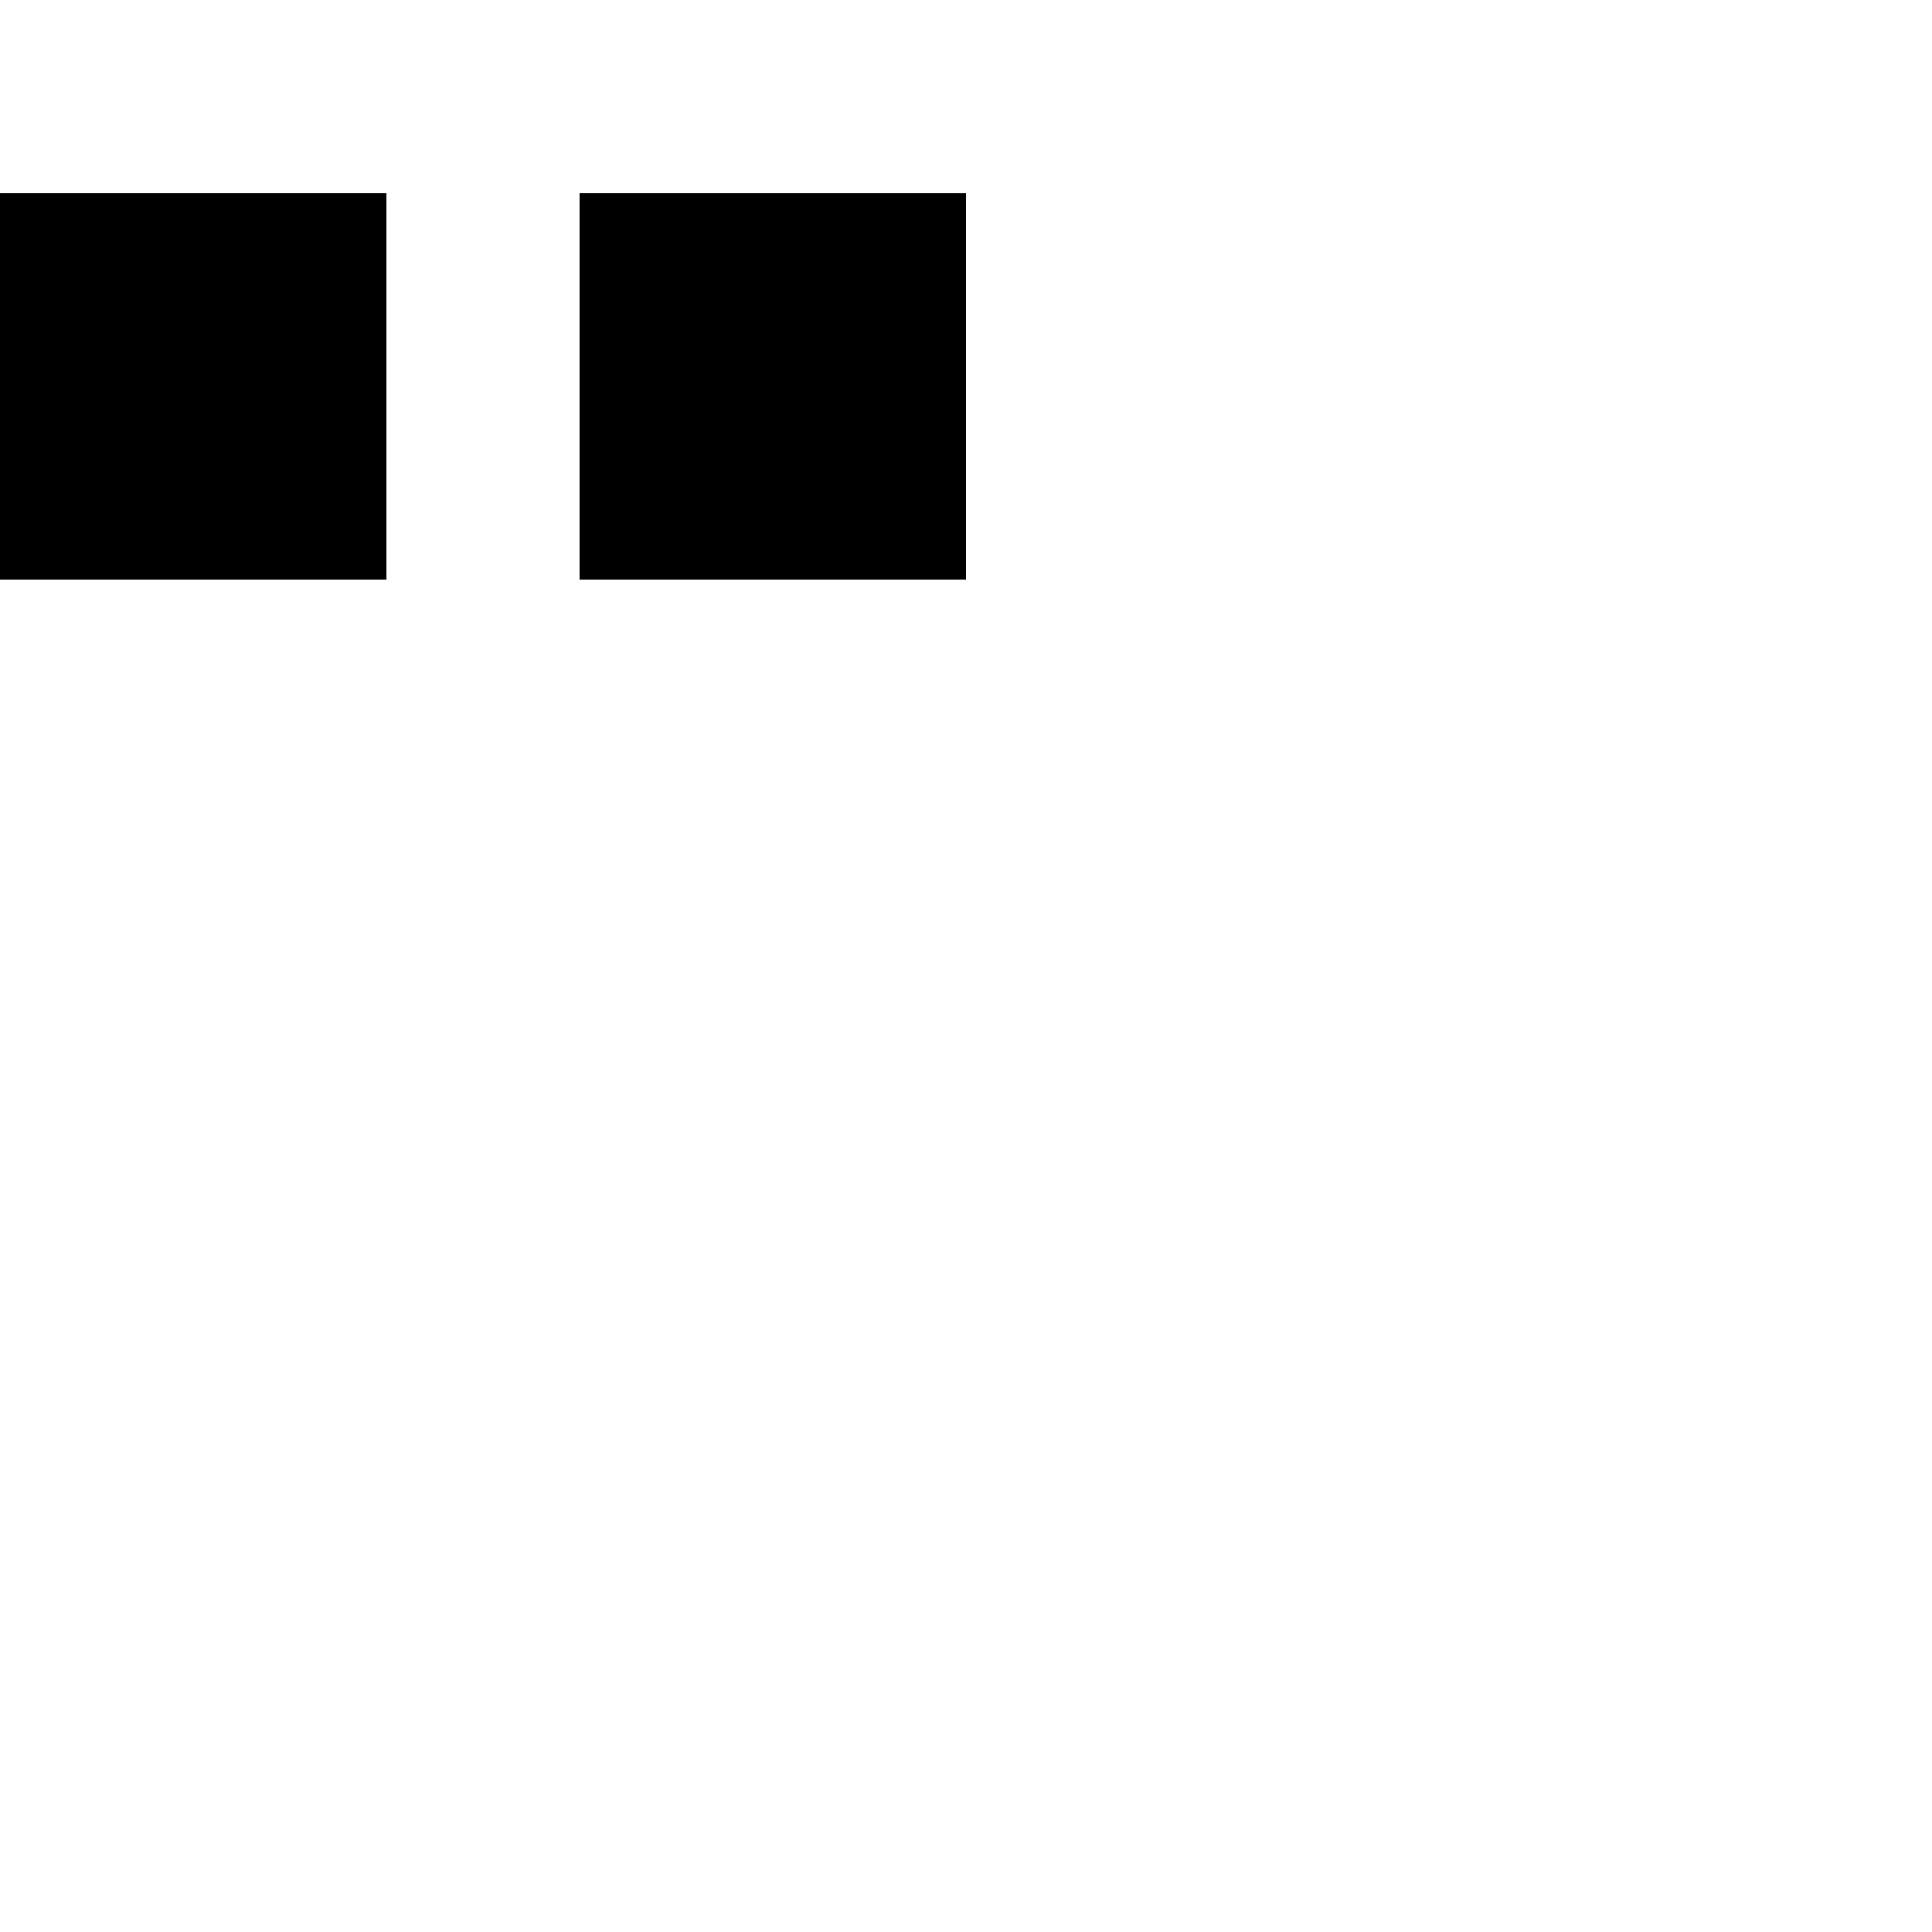
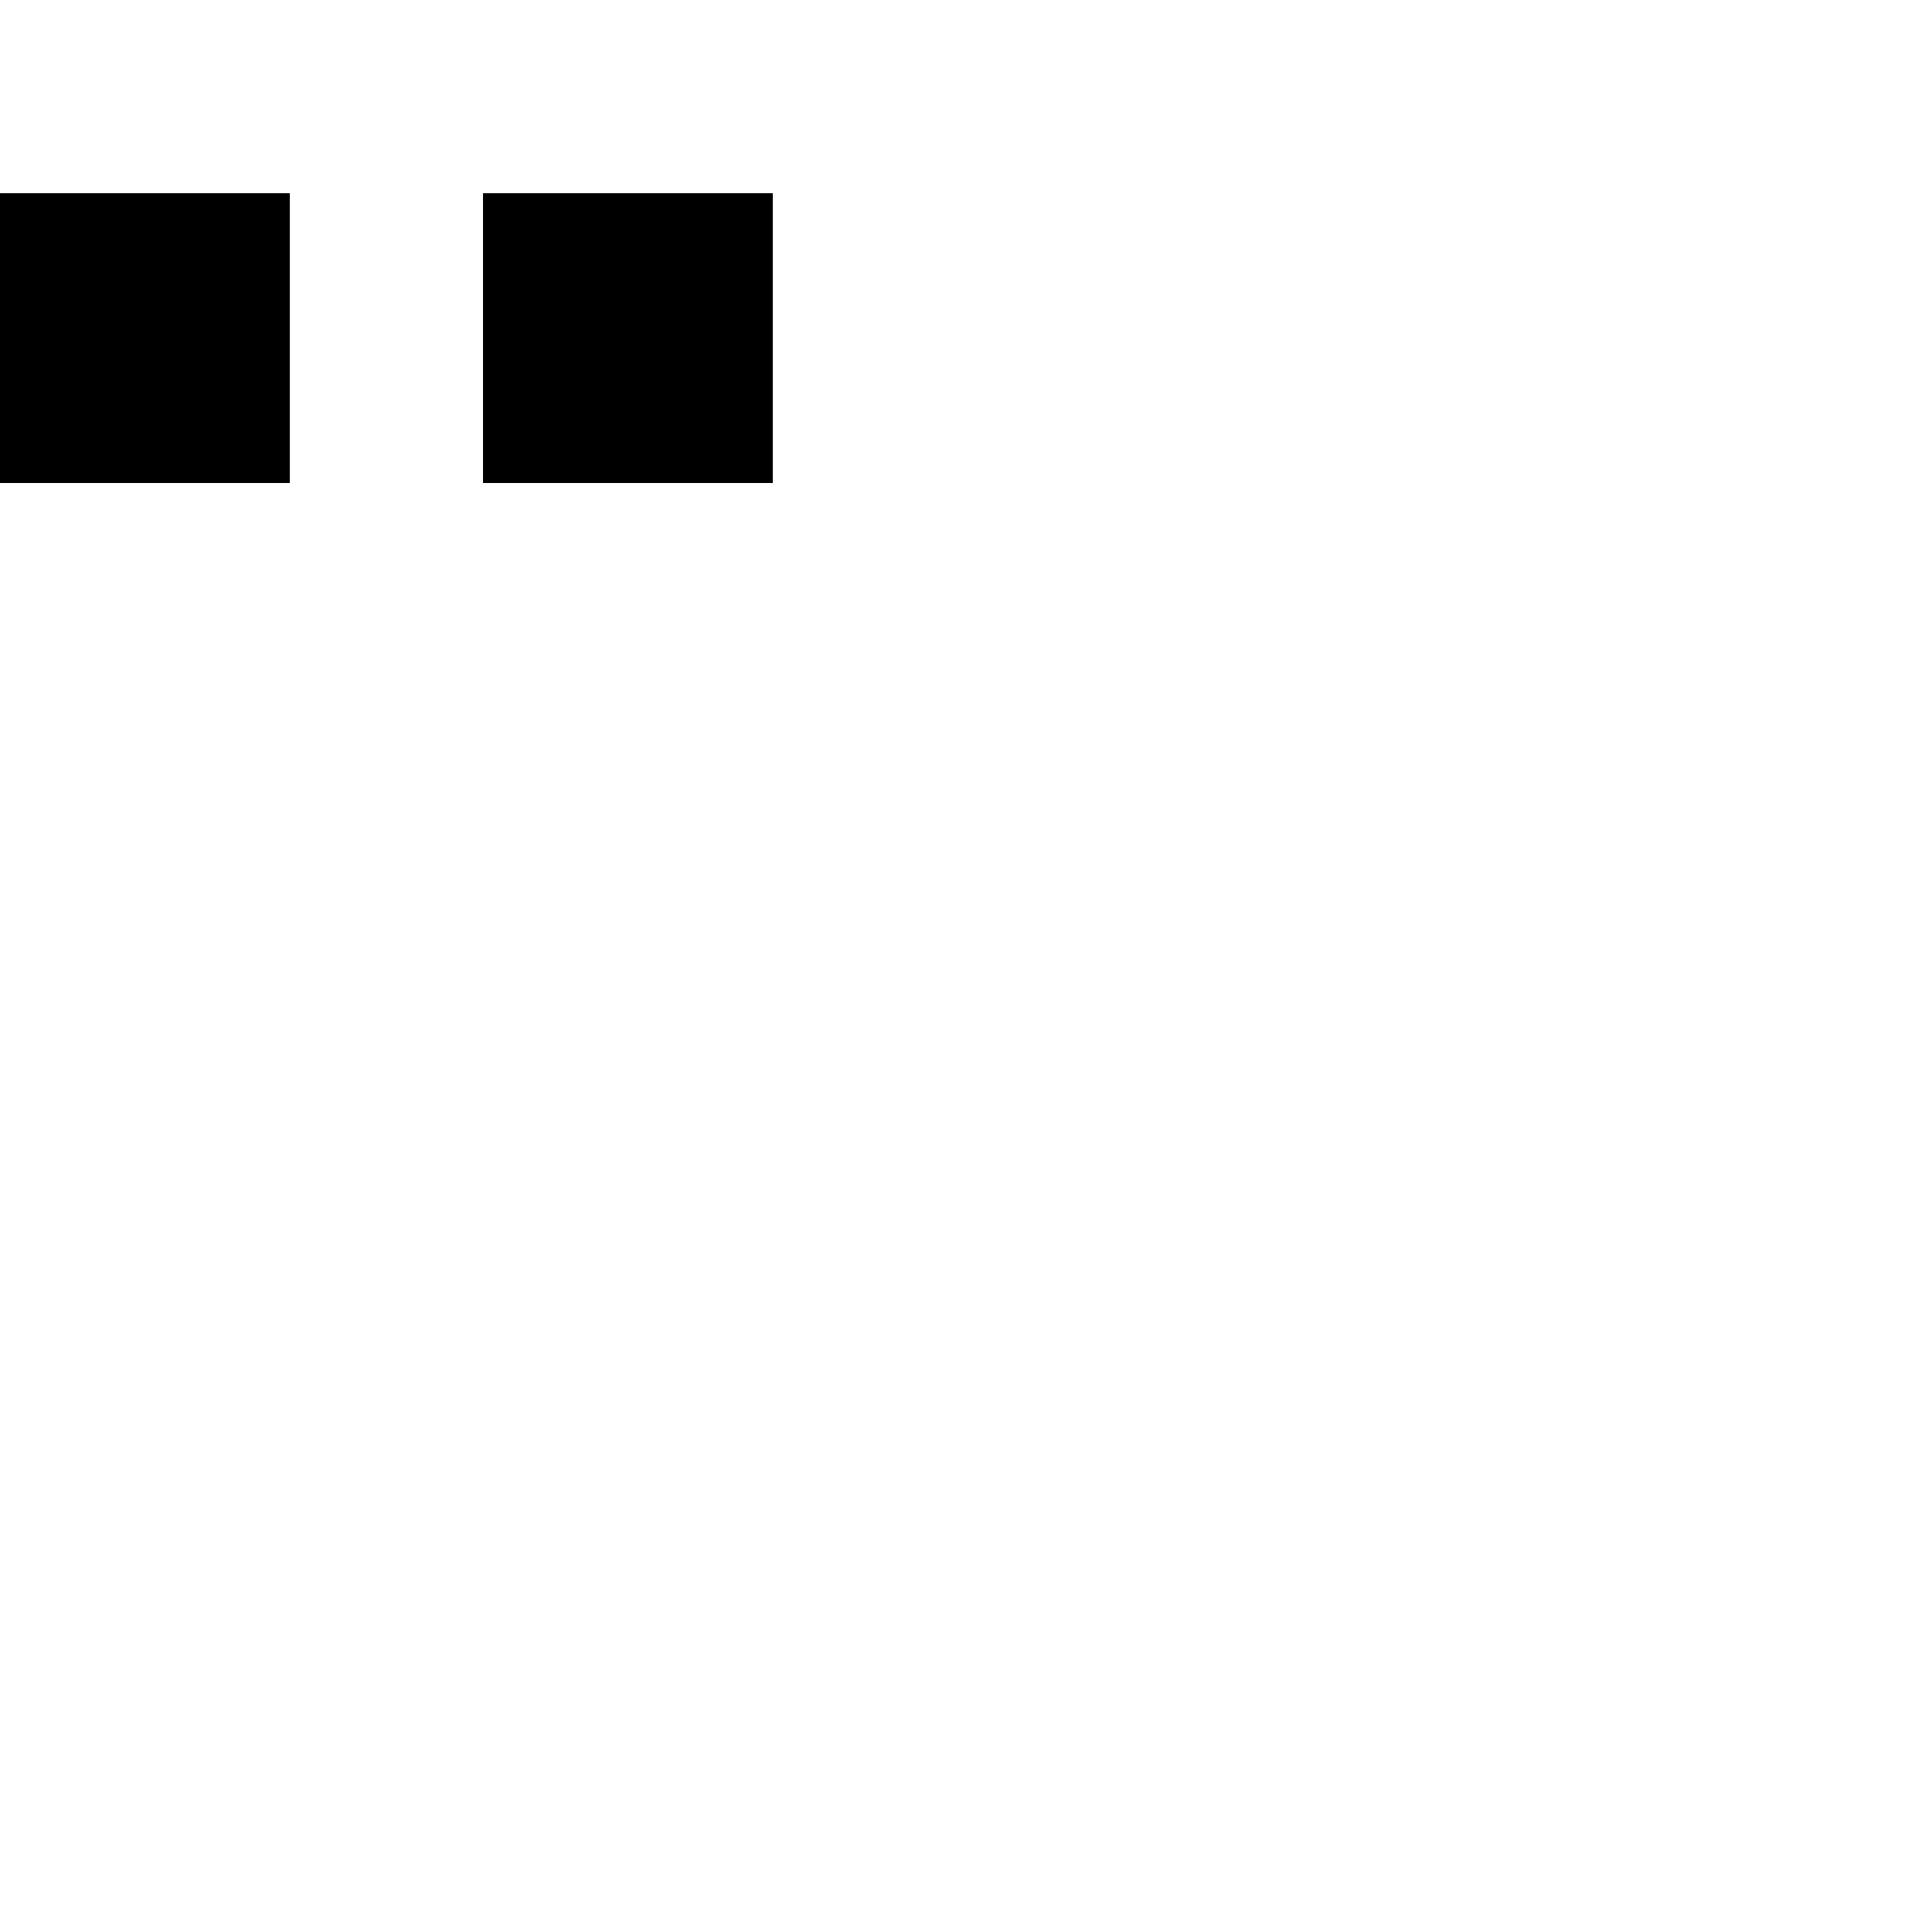
<svg xmlns="http://www.w3.org/2000/svg" height="1024" width="1024" version="1.1" id="svg4375" viewBox="0 0 1024 1024" xml:space="preserve">
  <defs id="defs4">
    <linearGradient id="linearGradient8000">
      <stop style="stop-color:#000000;stop-opacity:1;" offset="0" id="stop7998" />
    </linearGradient>
    <clipPath clipPathUnits="userSpaceOnUse" id="clipPath6029">
      <g id="use6031" />
    </clipPath>
  </defs>
  <g id="layer1" style="display:inline">
-     <path id="path1356" style="display:inline;fill:#000000" d="M 204.8,102.4 V 307.2 L 0,307.2 V 102.4 Z" />
-     <path d="m 512,102.4 v 204.8 l -204.8,0 V 102.4 Z" style="display:inline;fill:#000000" id="path1530" />
+     <path id="path1356" style="display:inline;fill:#000000" d="M 153.6,102.4 V 256 L 0,256 V 102.4 Z" />
+     <path d="M 409.6,102.4 V 256 H 256 V 102.4 Z" style="display:inline;fill:#000000" id="path1530" />
  </g>
</svg>
